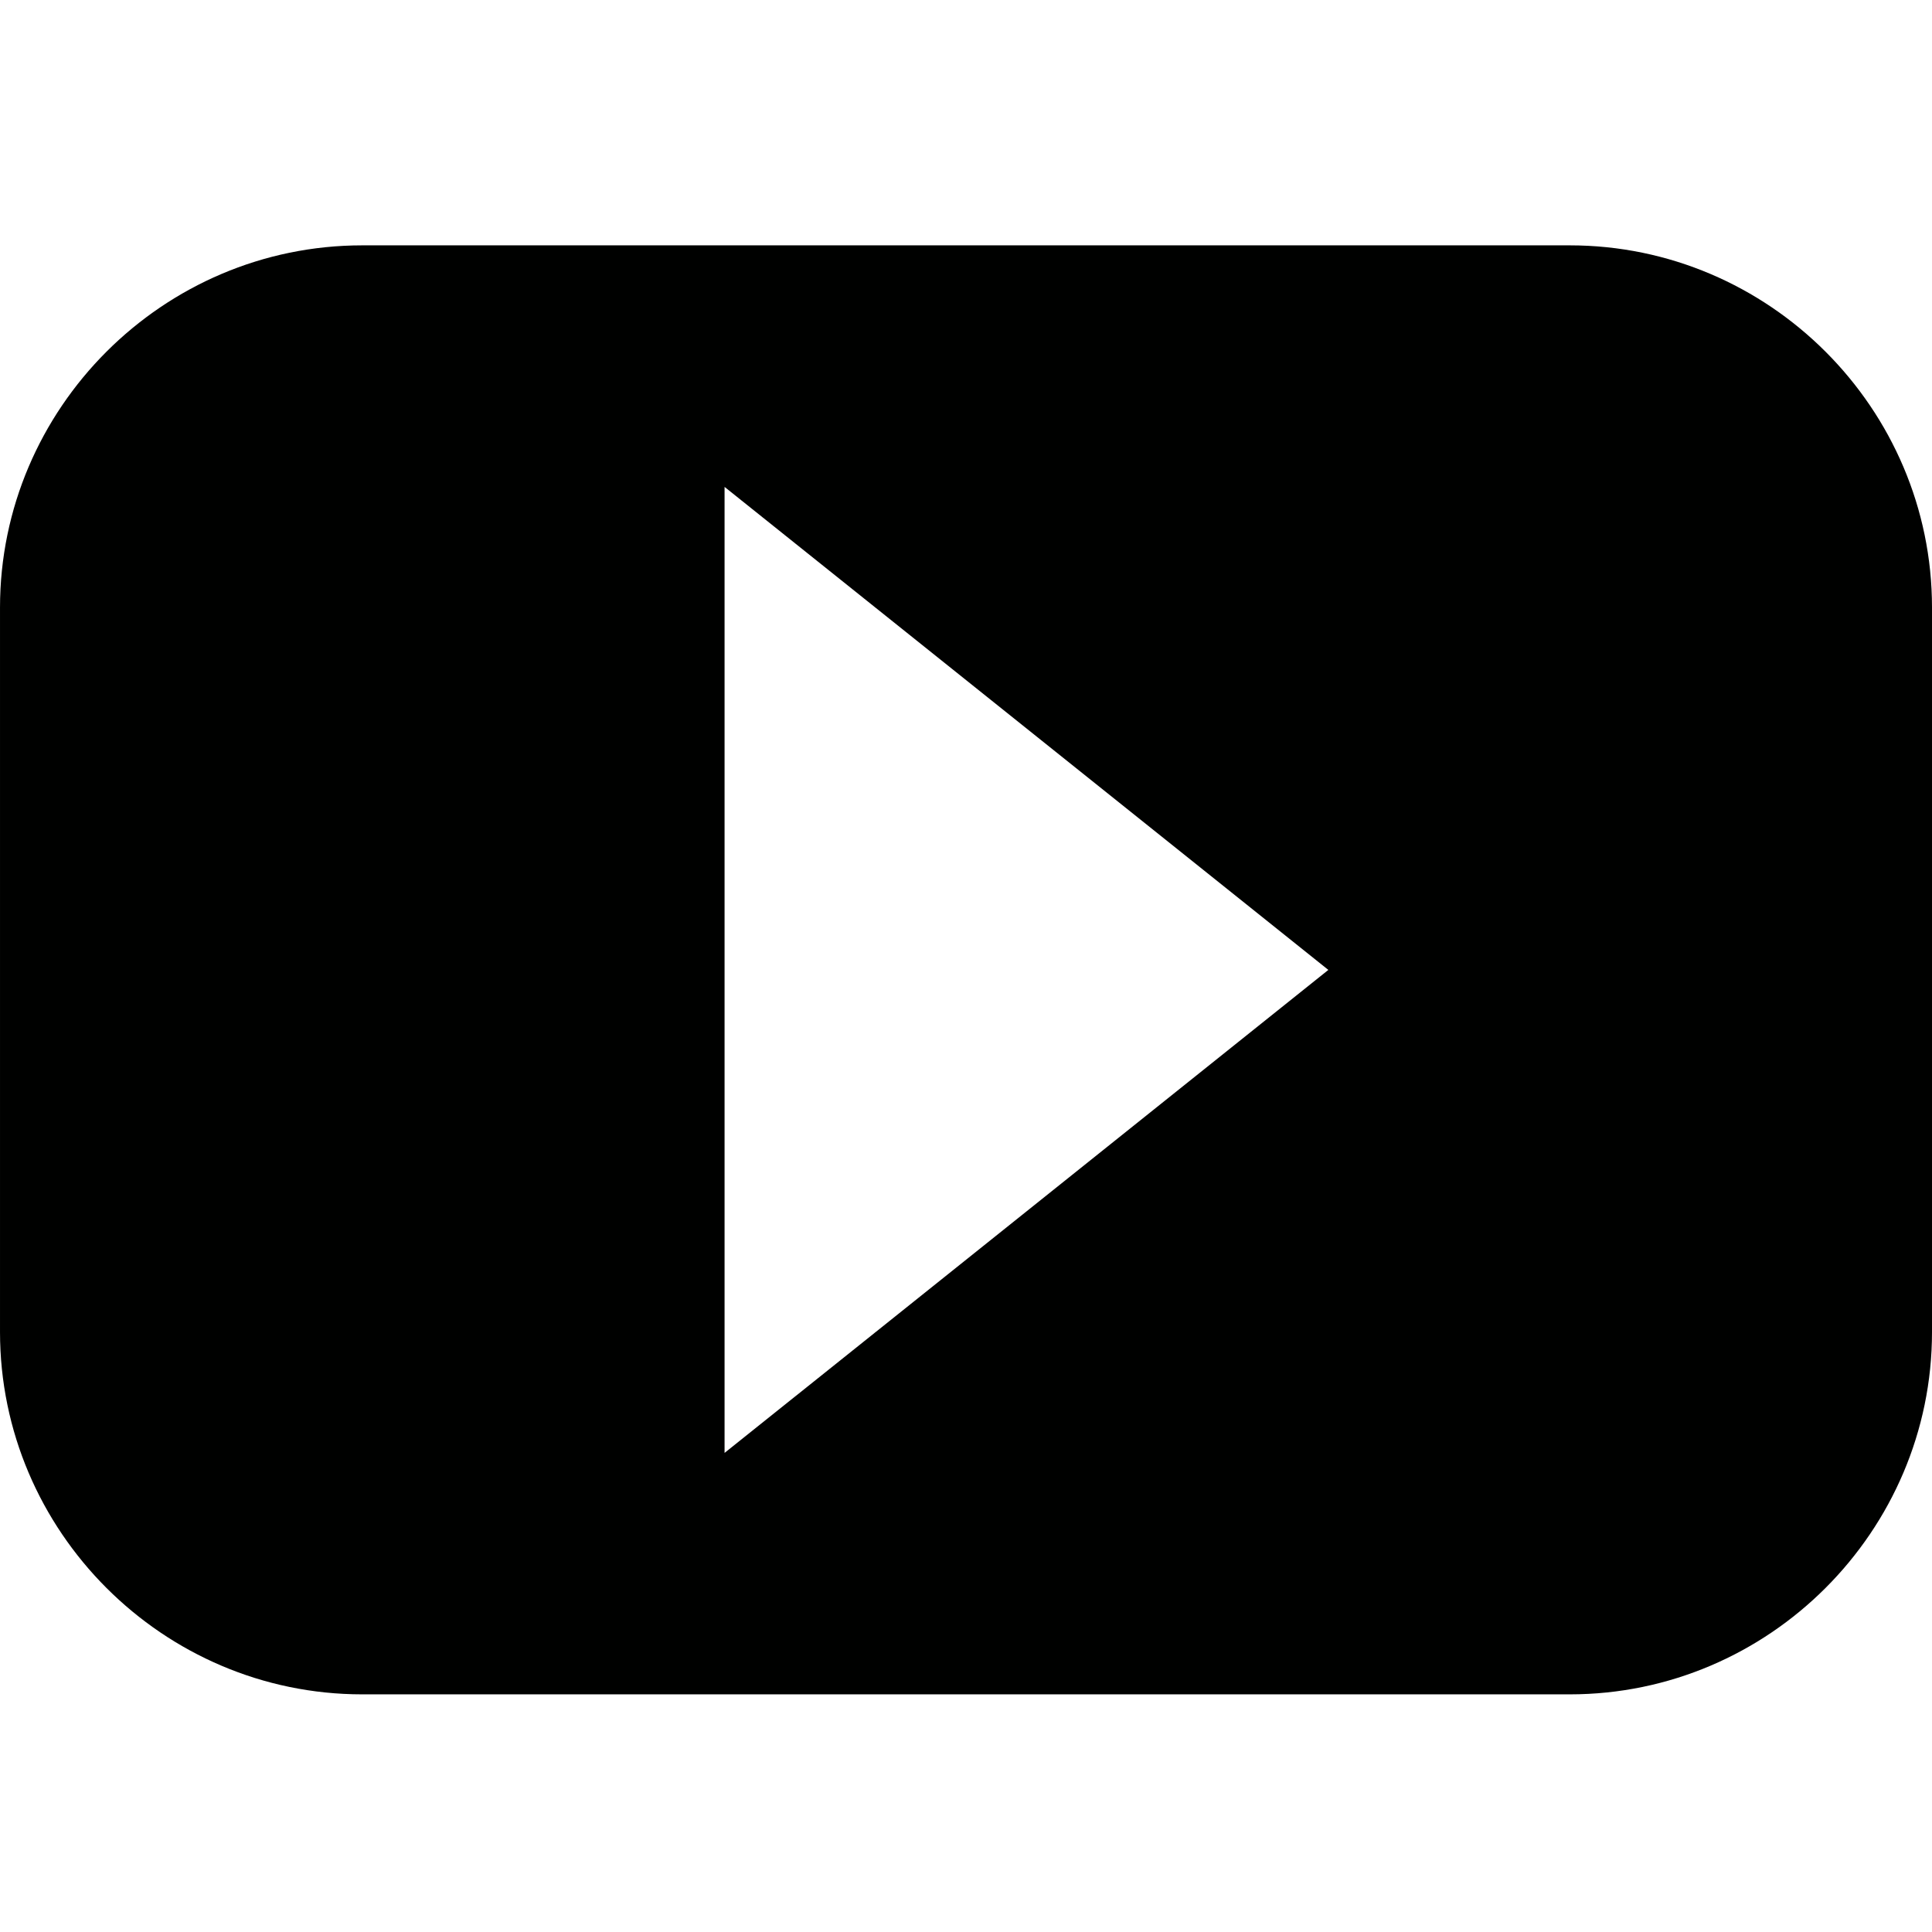
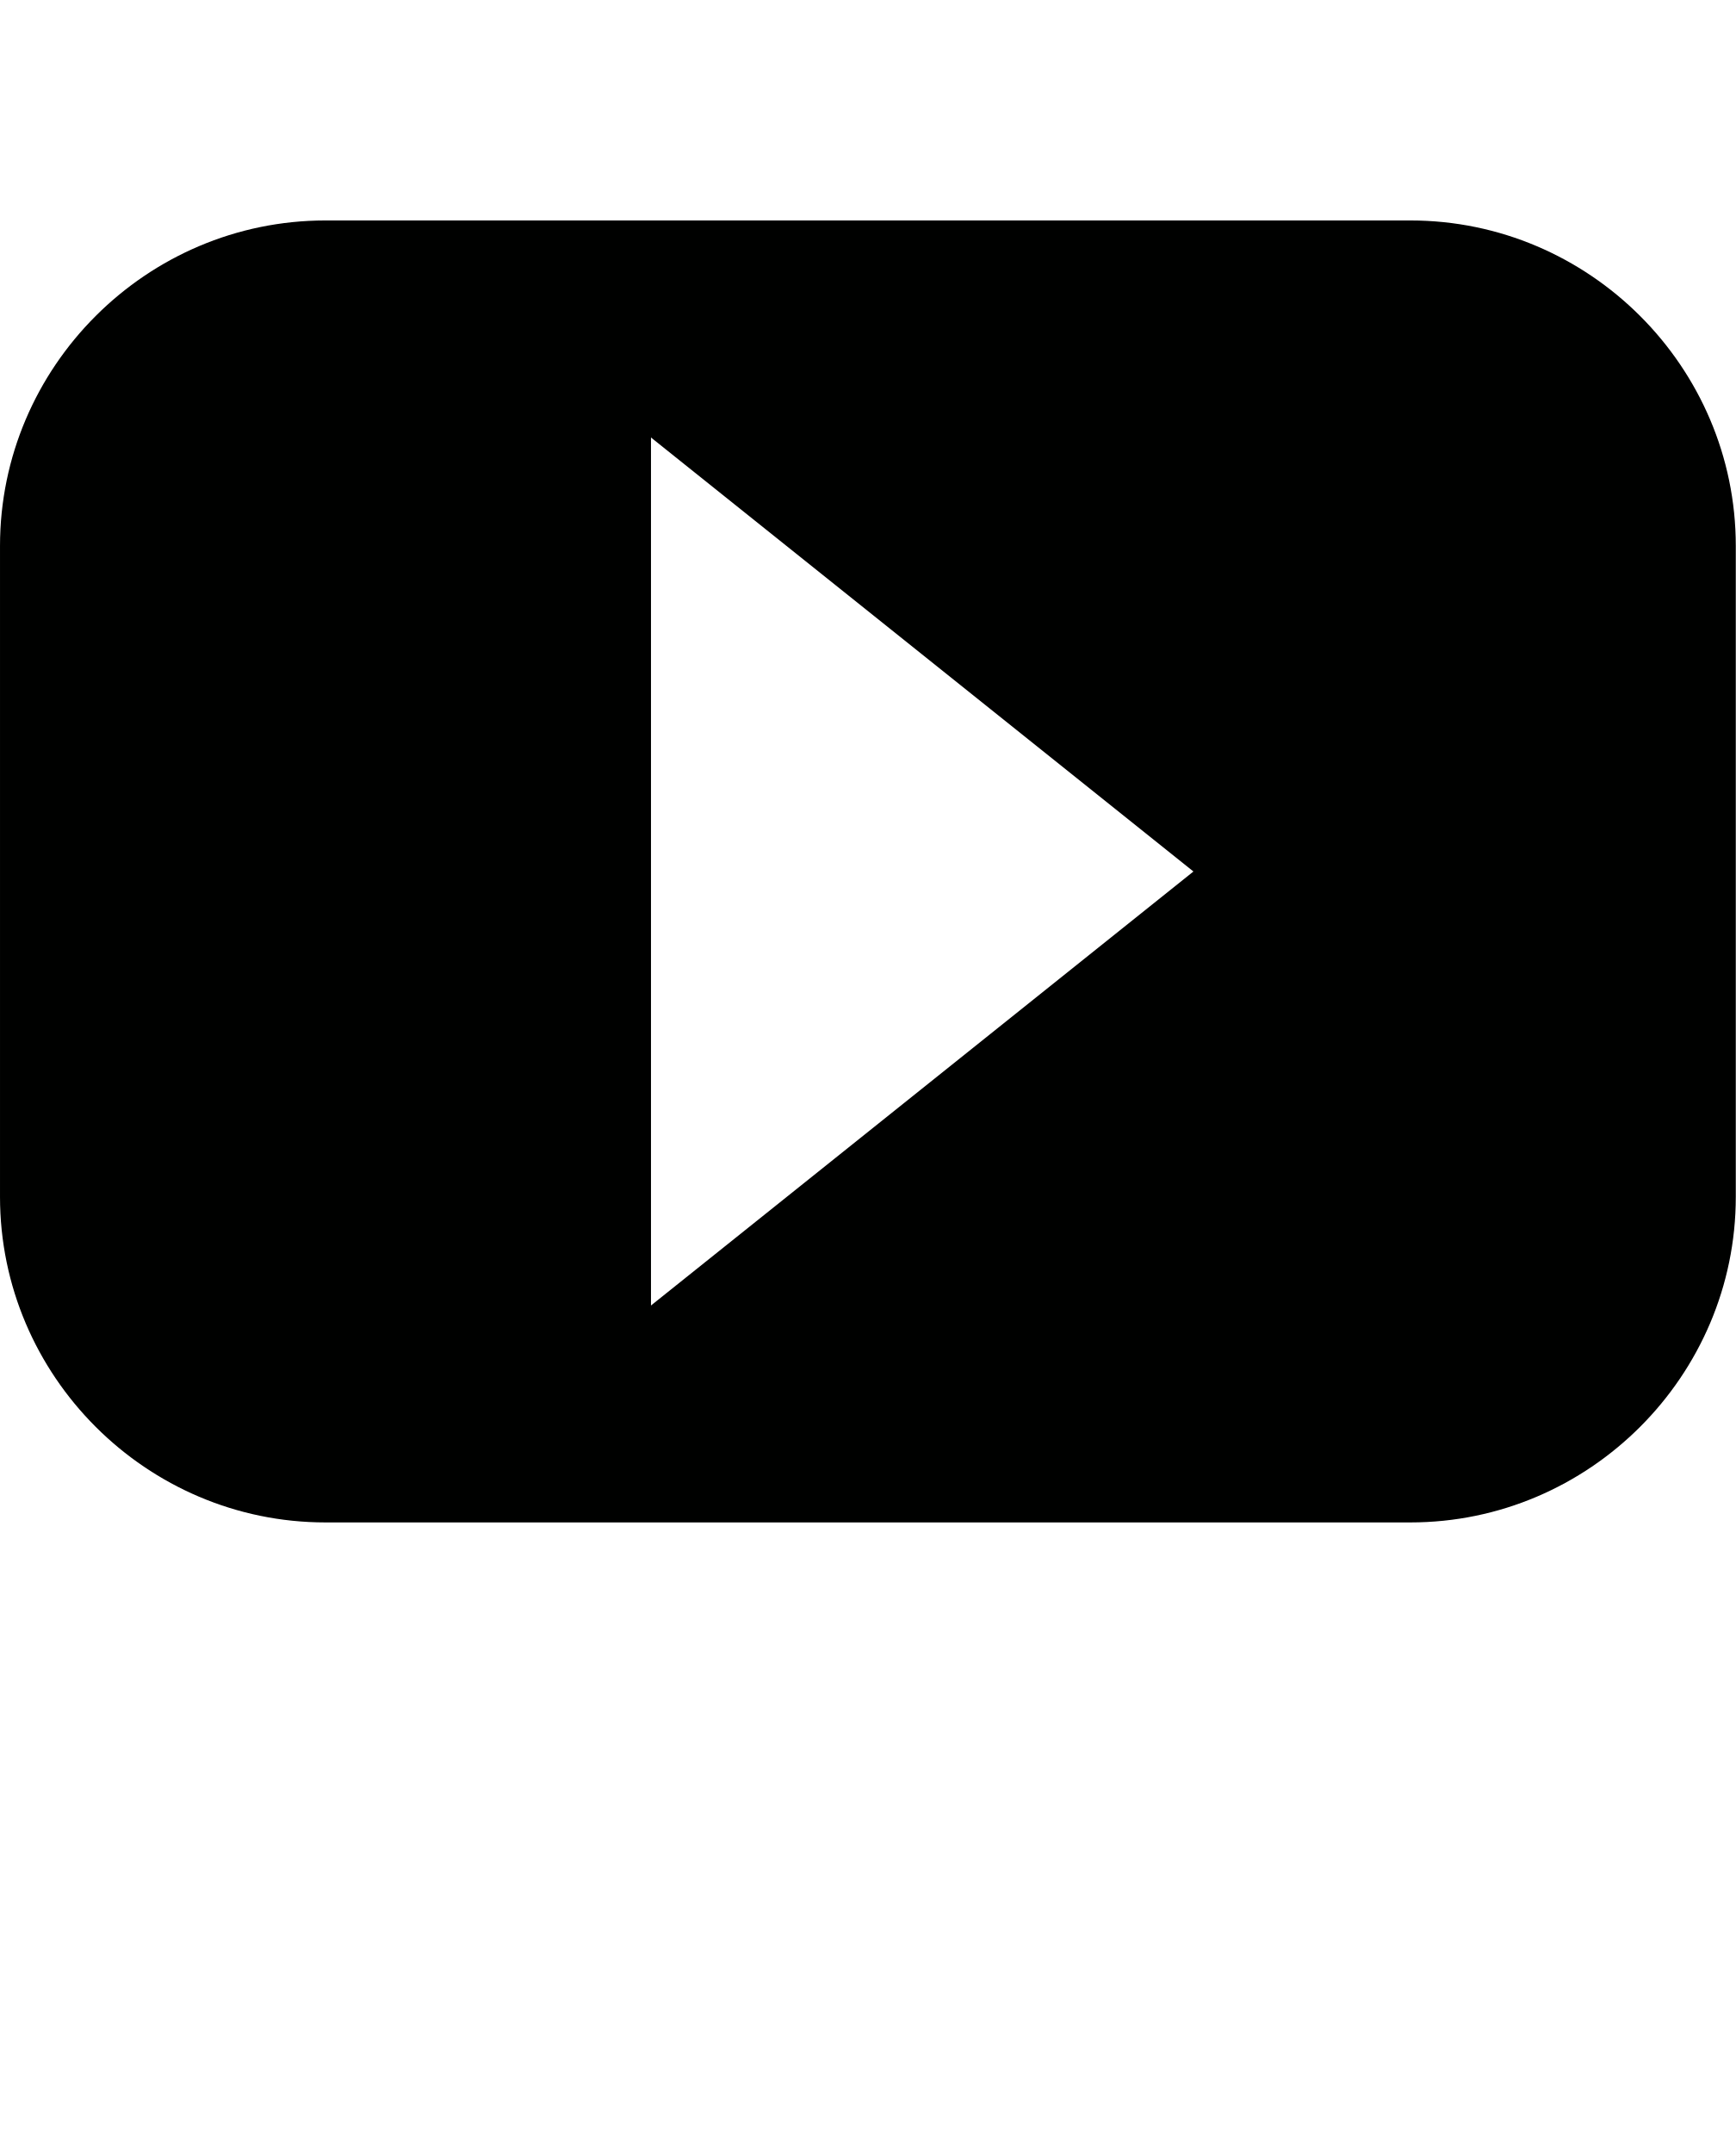
- <svg xmlns="http://www.w3.org/2000/svg" version="1.1" id="Layer_1" x="0px" y="0px" width="512px" height="512px" viewBox="0 0 512 512" enable-background="new 0 0 512 512" xml:space="preserve">
+ <svg xmlns="http://www.w3.org/2000/svg" version="1.1" id="Layer_1" x="0px" y="0px" width="512px" height="635px" viewBox="0 0 512 635" enable-background="new 0 0 512 635" xml:space="preserve">
  <g id="Layer_1_1_">
    <g id="Grid" display="none">
      <g display="inline">
        <line fill="none" stroke="#B35047" x1="32" y1="0" x2="32" y2="512" />
        <line fill="none" stroke="#B35047" x1="64" y1="0" x2="64" y2="512" />
        <line fill="none" stroke="#B35047" x1="96" y1="0" x2="96" y2="512" />
        <line fill="none" stroke="#B35047" x1="128" y1="0" x2="128" y2="512" />
        <line fill="none" stroke="#B35047" x1="160" y1="0" x2="160" y2="512" />
        <line fill="none" stroke="#B35047" x1="192" y1="0" x2="192" y2="512" />
        <line fill="none" stroke="#B35047" x1="224" y1="0" x2="224" y2="512" />
        <line fill="none" stroke="#B35047" x1="256" y1="0" x2="256" y2="512" />
        <line fill="none" stroke="#B35047" x1="288" y1="0" x2="288" y2="512" />
        <line fill="none" stroke="#B35047" x1="320" y1="0" x2="320" y2="512" />
        <line fill="none" stroke="#B35047" x1="352" y1="0" x2="352" y2="512" />
        <line fill="none" stroke="#B35047" x1="384" y1="0" x2="384" y2="512" />
        <line fill="none" stroke="#B35047" x1="416" y1="0" x2="416" y2="512" />
        <line fill="none" stroke="#B35047" x1="448" y1="0" x2="448" y2="512" />
        <line fill="none" stroke="#B35047" x1="480" y1="0" x2="480" y2="512" />
        <line fill="none" stroke="#B35047" x1="0" y1="32" x2="512" y2="32" />
        <line fill="none" stroke="#B35047" x1="0" y1="64" x2="512" y2="64" />
        <line fill="none" stroke="#B35047" x1="0" y1="96" x2="512" y2="96" />
        <line fill="none" stroke="#B35047" x1="0" y1="128" x2="512" y2="128" />
        <line fill="none" stroke="#B35047" x1="0" y1="160" x2="512" y2="160" />
        <line fill="none" stroke="#B35047" x1="0" y1="192" x2="512" y2="192" />
        <line fill="none" stroke="#B35047" x1="0" y1="224" x2="512" y2="224" />
        <line fill="none" stroke="#B35047" x1="0" y1="256" x2="512" y2="256" />
        <line fill="none" stroke="#B35047" x1="0" y1="288" x2="512" y2="288" />
        <line fill="none" stroke="#B35047" x1="0" y1="320" x2="512" y2="320" />
        <line fill="none" stroke="#B35047" x1="0" y1="352" x2="512" y2="352" />
        <line fill="none" stroke="#B35047" x1="0" y1="384" x2="512" y2="384" />
        <line fill="none" stroke="#B35047" x1="0" y1="416" x2="512" y2="416" />
        <line fill="none" stroke="#B35047" x1="0" y1="448" x2="512" y2="448" />
        <line fill="none" stroke="#B35047" x1="0" y1="480" x2="512" y2="480" />
-         <rect fill="none" stroke="#B35047" width="512" height="512" />
+         <rect x="0" y="0" fill="none" stroke="#B35047" width="512" height="512" />
      </g>
    </g>
  </g>
-   <path fill="#000100" d="M416.01,65.021H95.994c-52.796,0-95.992,43.196-95.992,95.992v191.985c0,52.795,43.196,96.023,95.992,96.023  H416.01c52.795,0,95.992-43.229,95.992-96.023V161.013C512.002,108.217,468.805,65.021,416.01,65.021z M192.018,385.037v-256  l160.008,128L192.018,385.037z" />
+   <path fill="#000100" d="M416.01,65.021H95.994c-52.796,0-95.992,43.195-95.992,95.992v191.984c0,52.795,43.196,96.023,95.992,96.023  H416.01c52.795,0,95.992-43.229,95.992-96.023V161.013C512.002,108.217,468.805,65.021,416.01,65.021z M192.018,385.037v-256  l160.008,128L192.018,385.037z" />
</svg>
